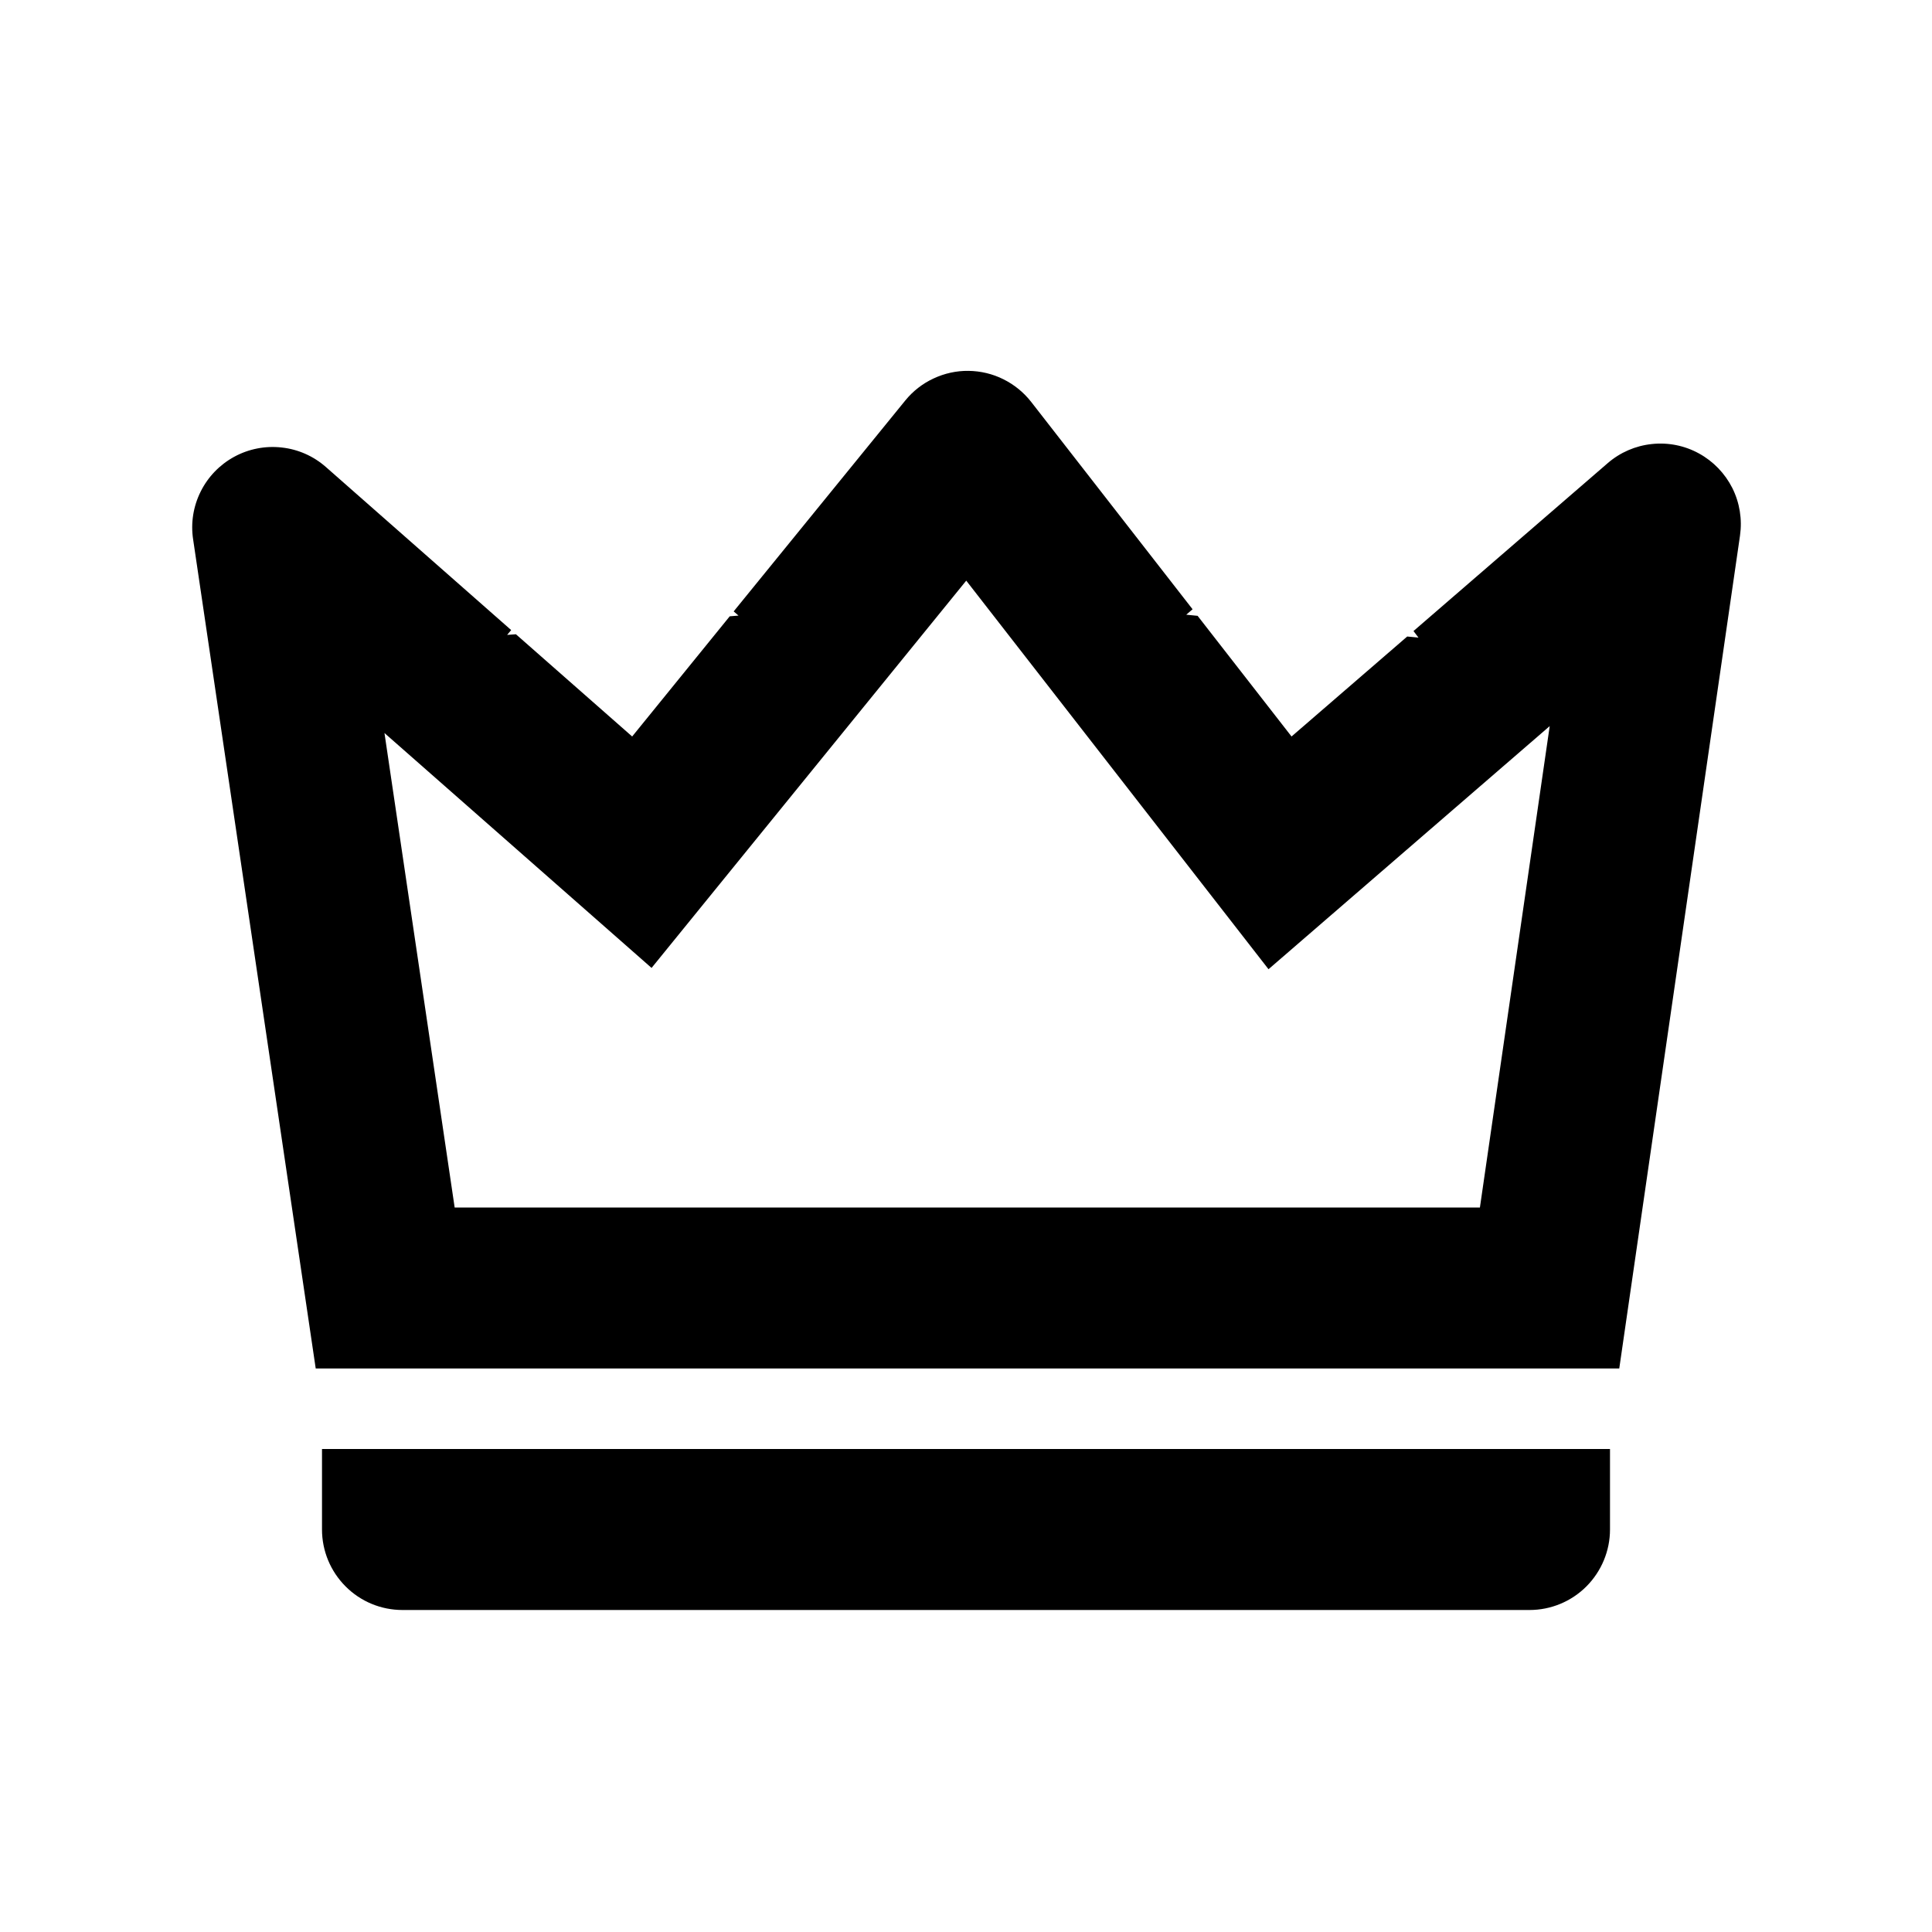
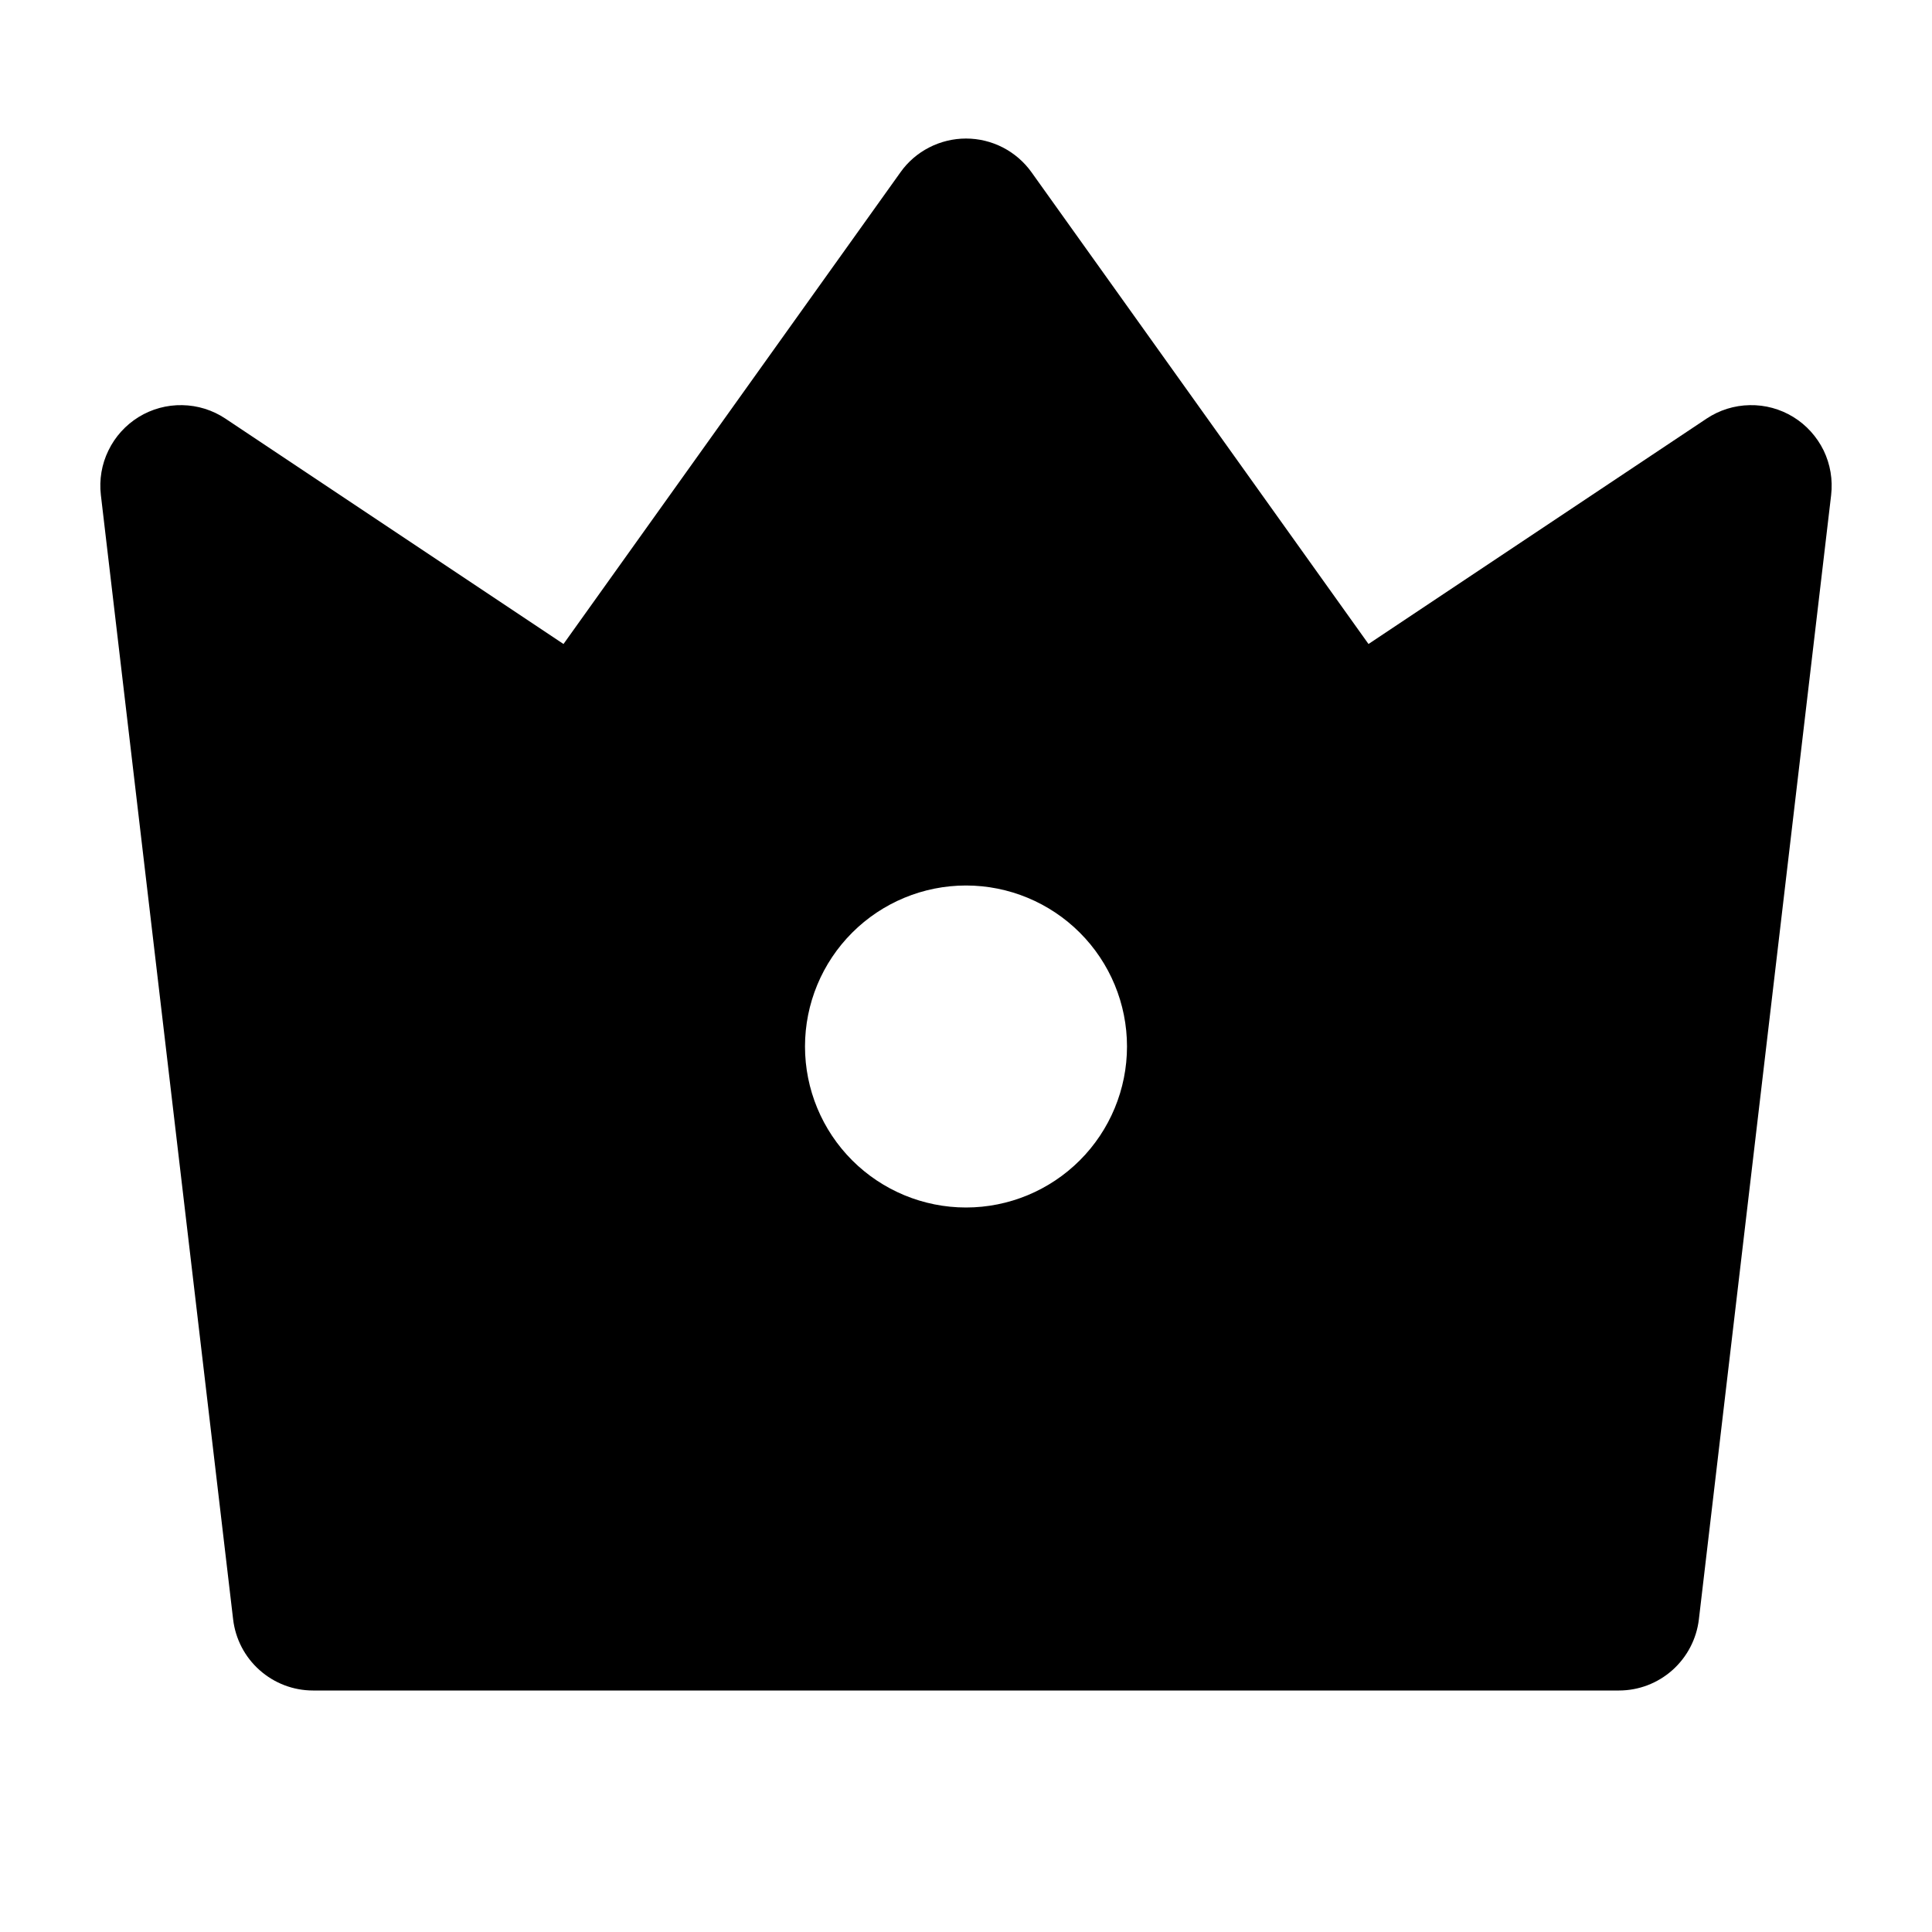
<svg xmlns="http://www.w3.org/2000/svg" width="24" height="24" viewBox="0 0 24 24" fill="none">
-   <g>
-     <path d="M4.776 9.106L5.648 15H18.384L19.251 9.02L15.758 12.04L12.003 7.213L8.094 12.024L4.776 9.106ZM14.814 7.569L14.736 7.636L14.877 7.65L16.044 9.149L17.481 7.907L17.621 7.921L17.559 7.839L19.972 5.753C20.126 5.62 20.317 5.537 20.52 5.516C20.722 5.494 20.927 5.535 21.105 5.633C21.284 5.731 21.428 5.881 21.52 6.063C21.611 6.246 21.644 6.451 21.615 6.653L20.115 17H3.922L2.399 6.7C2.368 6.497 2.401 6.29 2.493 6.106C2.584 5.923 2.73 5.772 2.91 5.674C3.09 5.576 3.296 5.536 3.499 5.559C3.703 5.581 3.895 5.666 4.049 5.802L6.35 7.827L6.3 7.887L6.409 7.879L7.853 9.149L9.065 7.656L9.174 7.647L9.114 7.595L11.245 4.976C11.34 4.859 11.46 4.765 11.596 4.702C11.732 4.638 11.881 4.605 12.031 4.607C12.182 4.609 12.33 4.644 12.464 4.711C12.599 4.778 12.717 4.874 12.81 4.993L14.815 7.569H14.814ZM4 18H20V19C20 19.265 19.894 19.519 19.707 19.707C19.519 19.895 19.265 20 19 20H5C4.734 20 4.48 19.895 4.293 19.707C4.105 19.519 4 19.265 4 19V18Z" fill="currentColor" />
-   </g>
+   <path d="M2.8 5.2L7 8L11.186 2.14C11.278 2.01 11.4 1.905 11.542 1.832C11.684 1.759 11.841 1.721 12 1.721C12.159 1.721 12.316 1.759 12.458 1.832C12.599 1.905 12.721 2.01 12.814 2.14L17 8L21.2 5.2C21.359 5.094 21.545 5.036 21.736 5.033C21.927 5.029 22.114 5.08 22.277 5.18C22.44 5.28 22.57 5.425 22.654 5.596C22.737 5.768 22.769 5.96 22.747 6.15L21.104 20.117C21.075 20.36 20.958 20.584 20.775 20.747C20.592 20.91 20.356 21 20.111 21H3.889C3.644 21 3.408 20.91 3.225 20.747C3.041 20.584 2.925 20.36 2.896 20.117L1.253 6.149C1.231 5.959 1.263 5.767 1.347 5.596C1.43 5.424 1.561 5.28 1.723 5.18C1.886 5.08 2.074 5.029 2.264 5.033C2.455 5.036 2.641 5.094 2.8 5.2ZM12 15C12.53 15 13.039 14.789 13.414 14.414C13.789 14.039 14 13.53 14 13C14 12.469 13.789 11.961 13.414 11.586C13.039 11.211 12.53 11 12 11C11.47 11 10.961 11.211 10.586 11.586C10.211 11.961 10 12.469 10 13C10 13.53 10.211 14.039 10.586 14.414C10.961 14.789 11.47 15 12 15Z" fill="currentColor" />
</svg>
